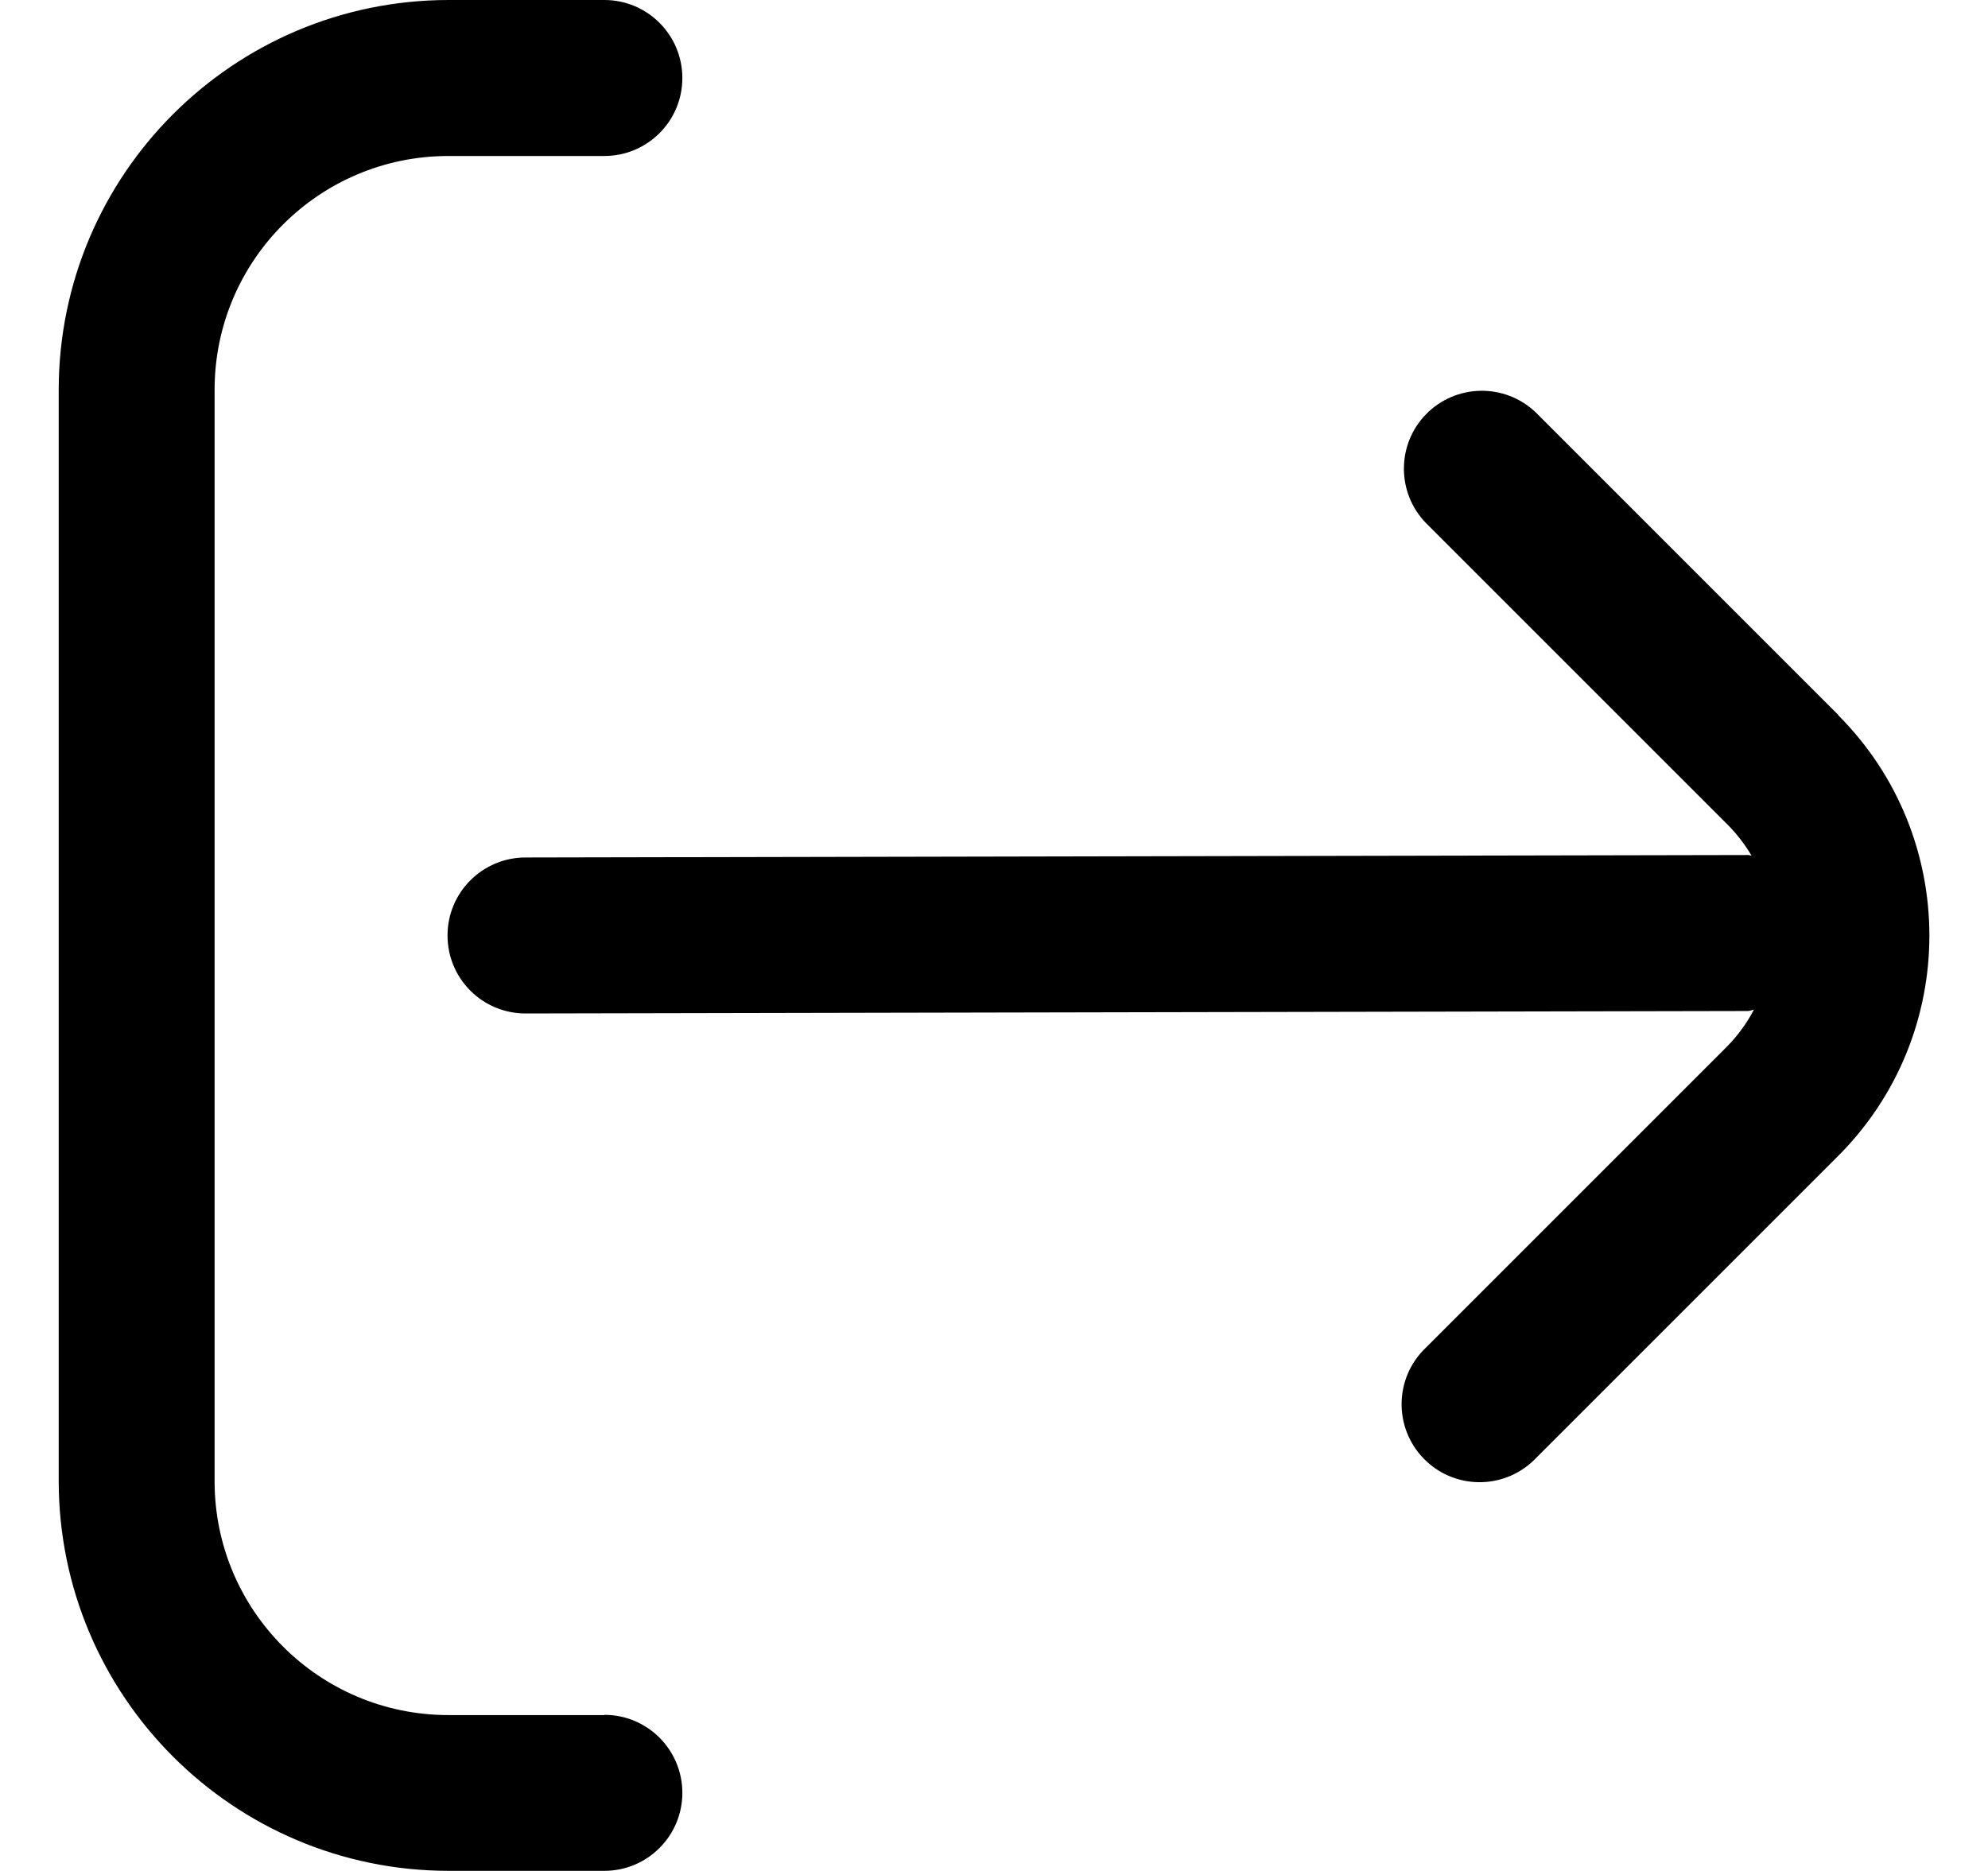
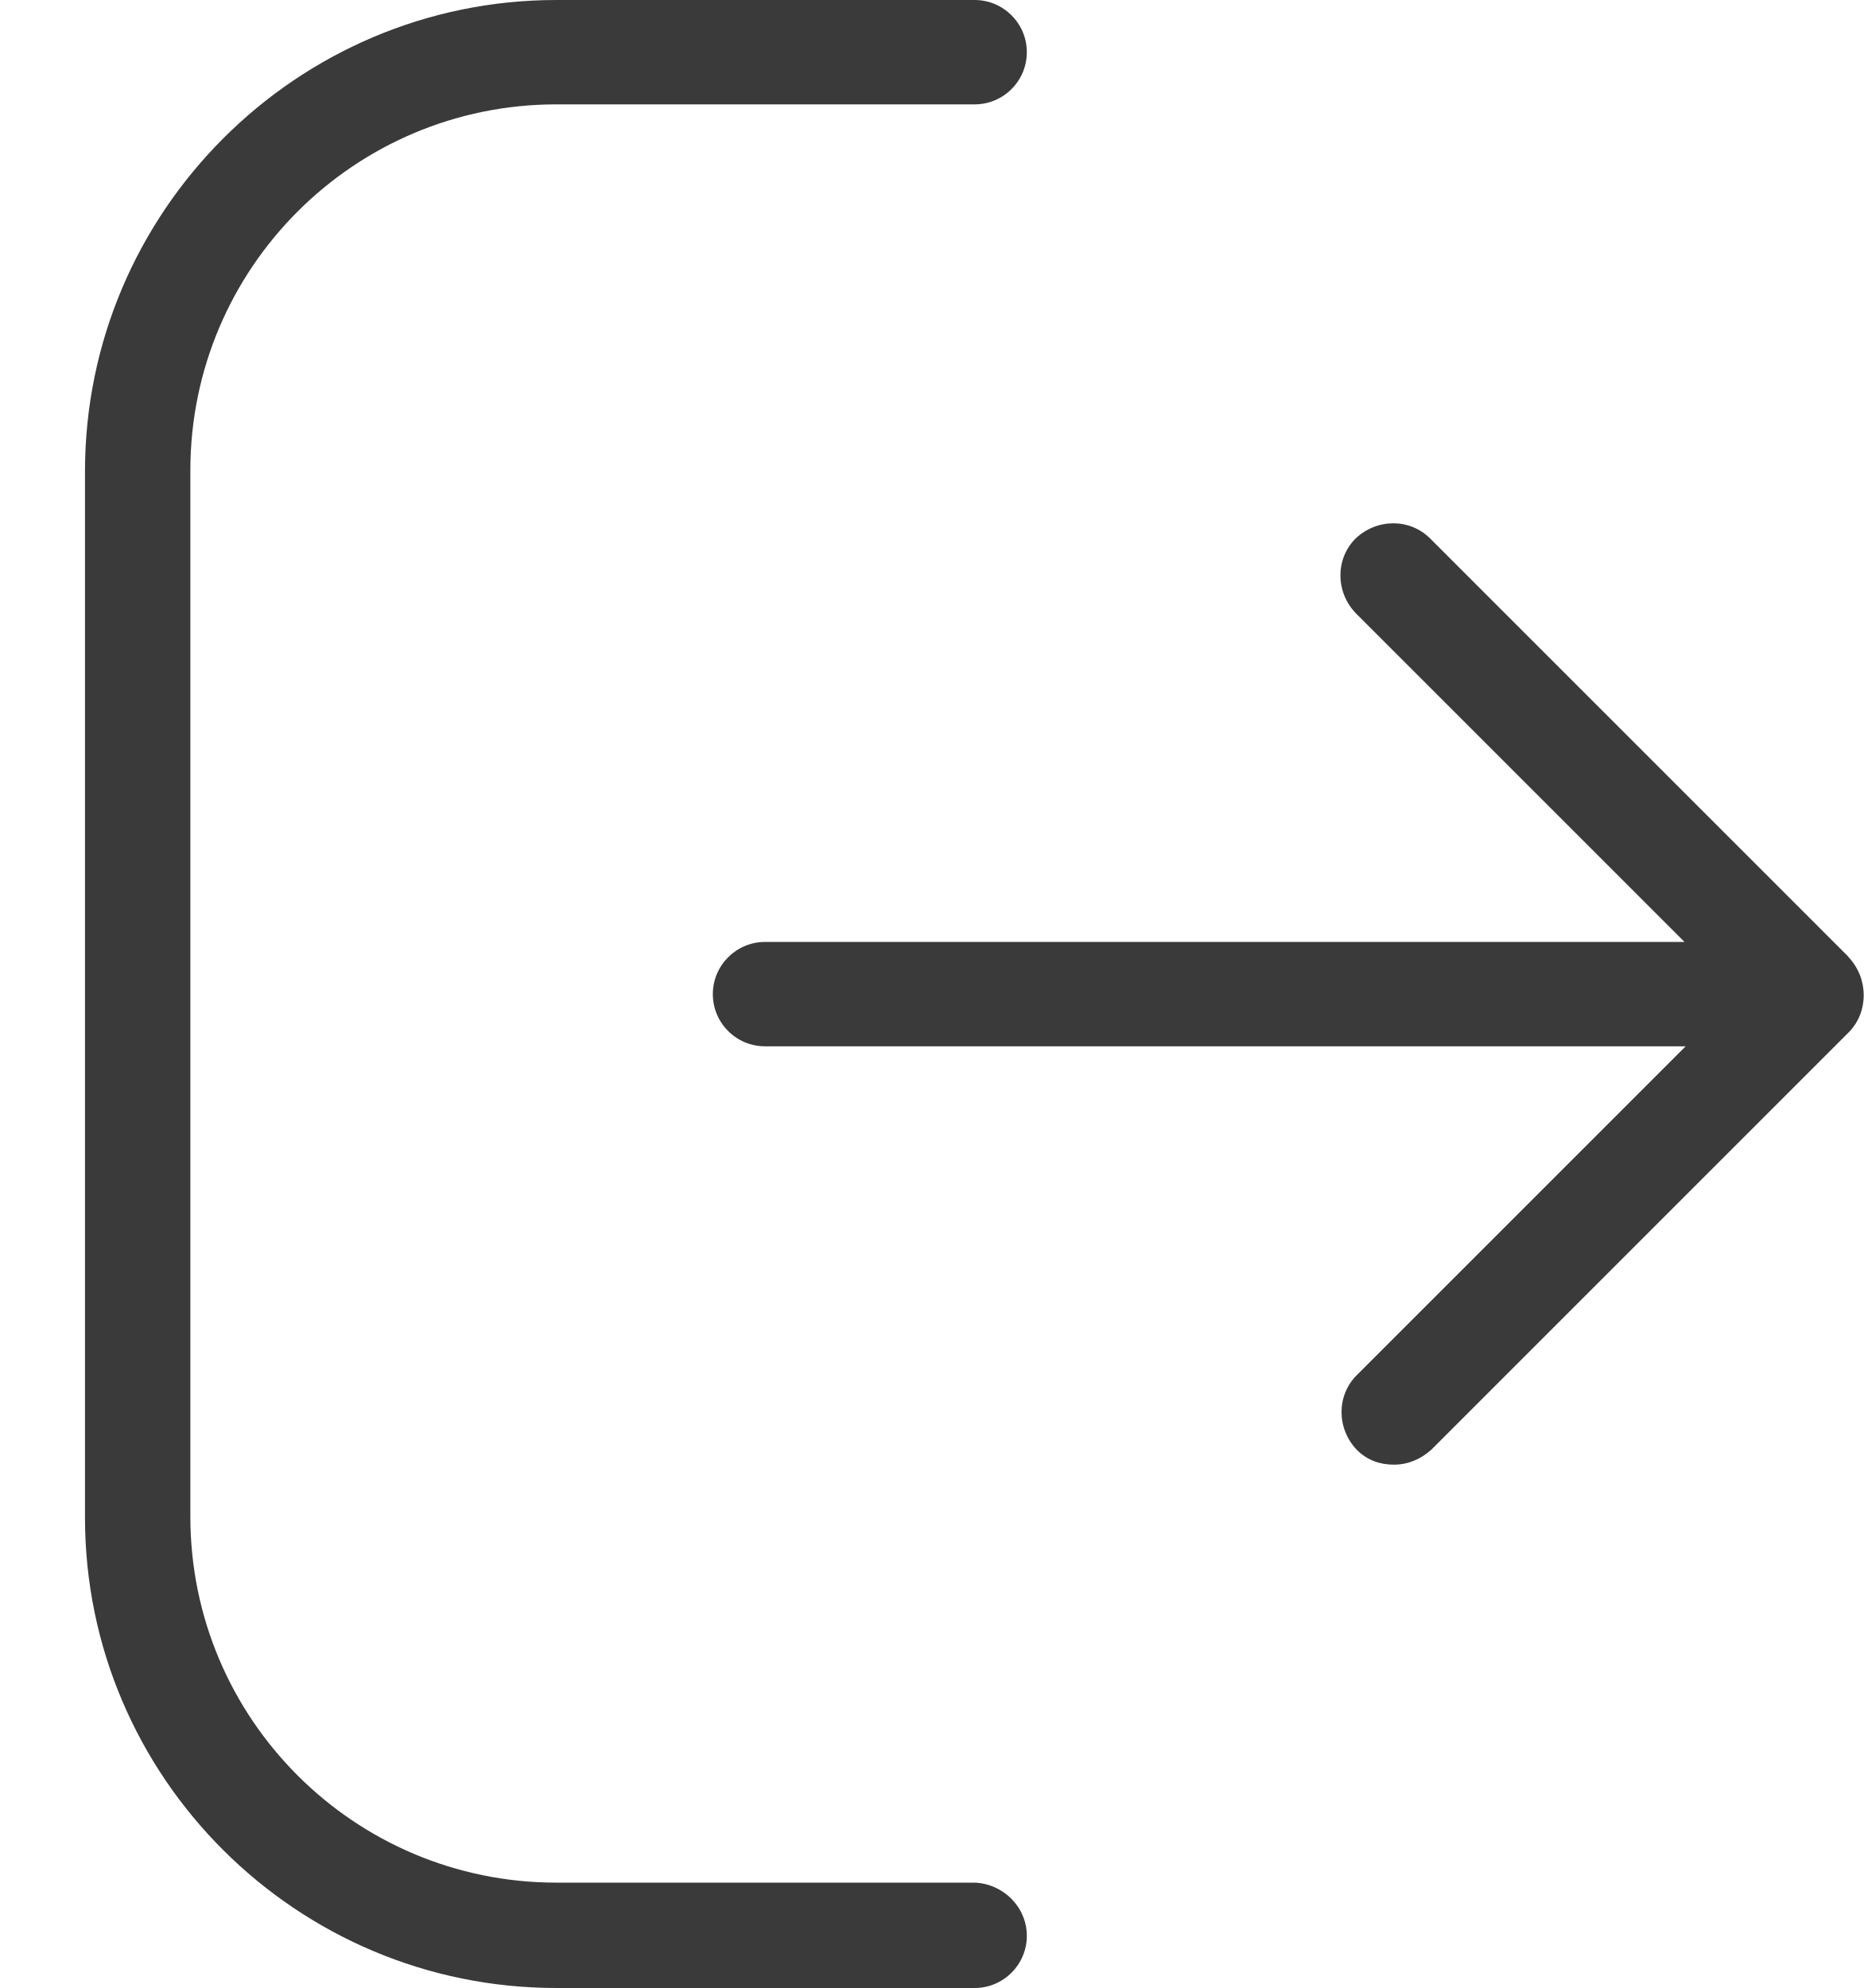
- <svg xmlns="http://www.w3.org/2000/svg" fill="none" height="16" viewBox="0 0 17 16" width="17">
-   <g fill="#000">
-     <path d="m15.721 6.115-2.586-2.586c-.265-.256-.687-.248-.943.016-.249.258-.249.668 0 .926l2.586 2.586c.077.078.144.166.2.26-.01 0-.018-.005-.028-.005l-10.456.021c-.368 0-.667.298-.667.667s.298.667.667.667l10.452-.021c.019 0 .034-.009.052-.011-.059.113-.134.216-.223.308l-2.586 2.586c-.265.256-.272.678-.016.943.256.265.678.272.943.016.005-.005.011-.011.016-.016l2.586-2.586c1.041-1.041 1.041-2.729 0-3.771z" />
-     <path d="m5.168 14.667h-1.333c-1.105 0-2-.895-2-2v-9.333c0-1.105.895-2 2-2h1.333c.368 0 .667-.298.667-.667 0-.368-.298-.667-.667-.667h-1.333c-1.84.002-3.331 1.493-3.333 3.333v9.333c.002 1.84 1.493 3.331 3.333 3.333h1.333c.368 0 .667-.298.667-.667 0-.368-.298-.667-.667-.667z" />
-   </g>
+ <svg xmlns="http://www.w3.org/2000/svg" fill="none" height="16" viewBox="0 0 15 16" width="15">
+   <path d="m8.264 15.58c0 .231-.188.42-.42.42h-3.366c-2.09 0-3.794-1.696-3.794-3.786v-8.42c0-2.09 1.704-3.794 3.794-3.794h3.366c.231 0 .42.188.42.42 0 .231-.188.42-.42.42h-3.366c-1.627 0-2.946 1.319-2.946 2.946v8.42c0 1.627 1.319 2.946 2.946 2.946h3.366c.231.009.42.197.42.428zm6.612-7.88-3.366-3.366c-.163-.163-.428-.163-.6 0-.163.163-.163.428 0 .6l2.647 2.647h-7.4c-.231 0-.42.188-.42.42s.188.42.42.42h7.409l-2.647 2.647c-.163.163-.163.428 0 .6.086.086.188.12.3.12.111 0 .214-.043.3-.12l3.366-3.366c.154-.163.154-.428-.009-.6z" fill="#3a3a3a" />
</svg>
